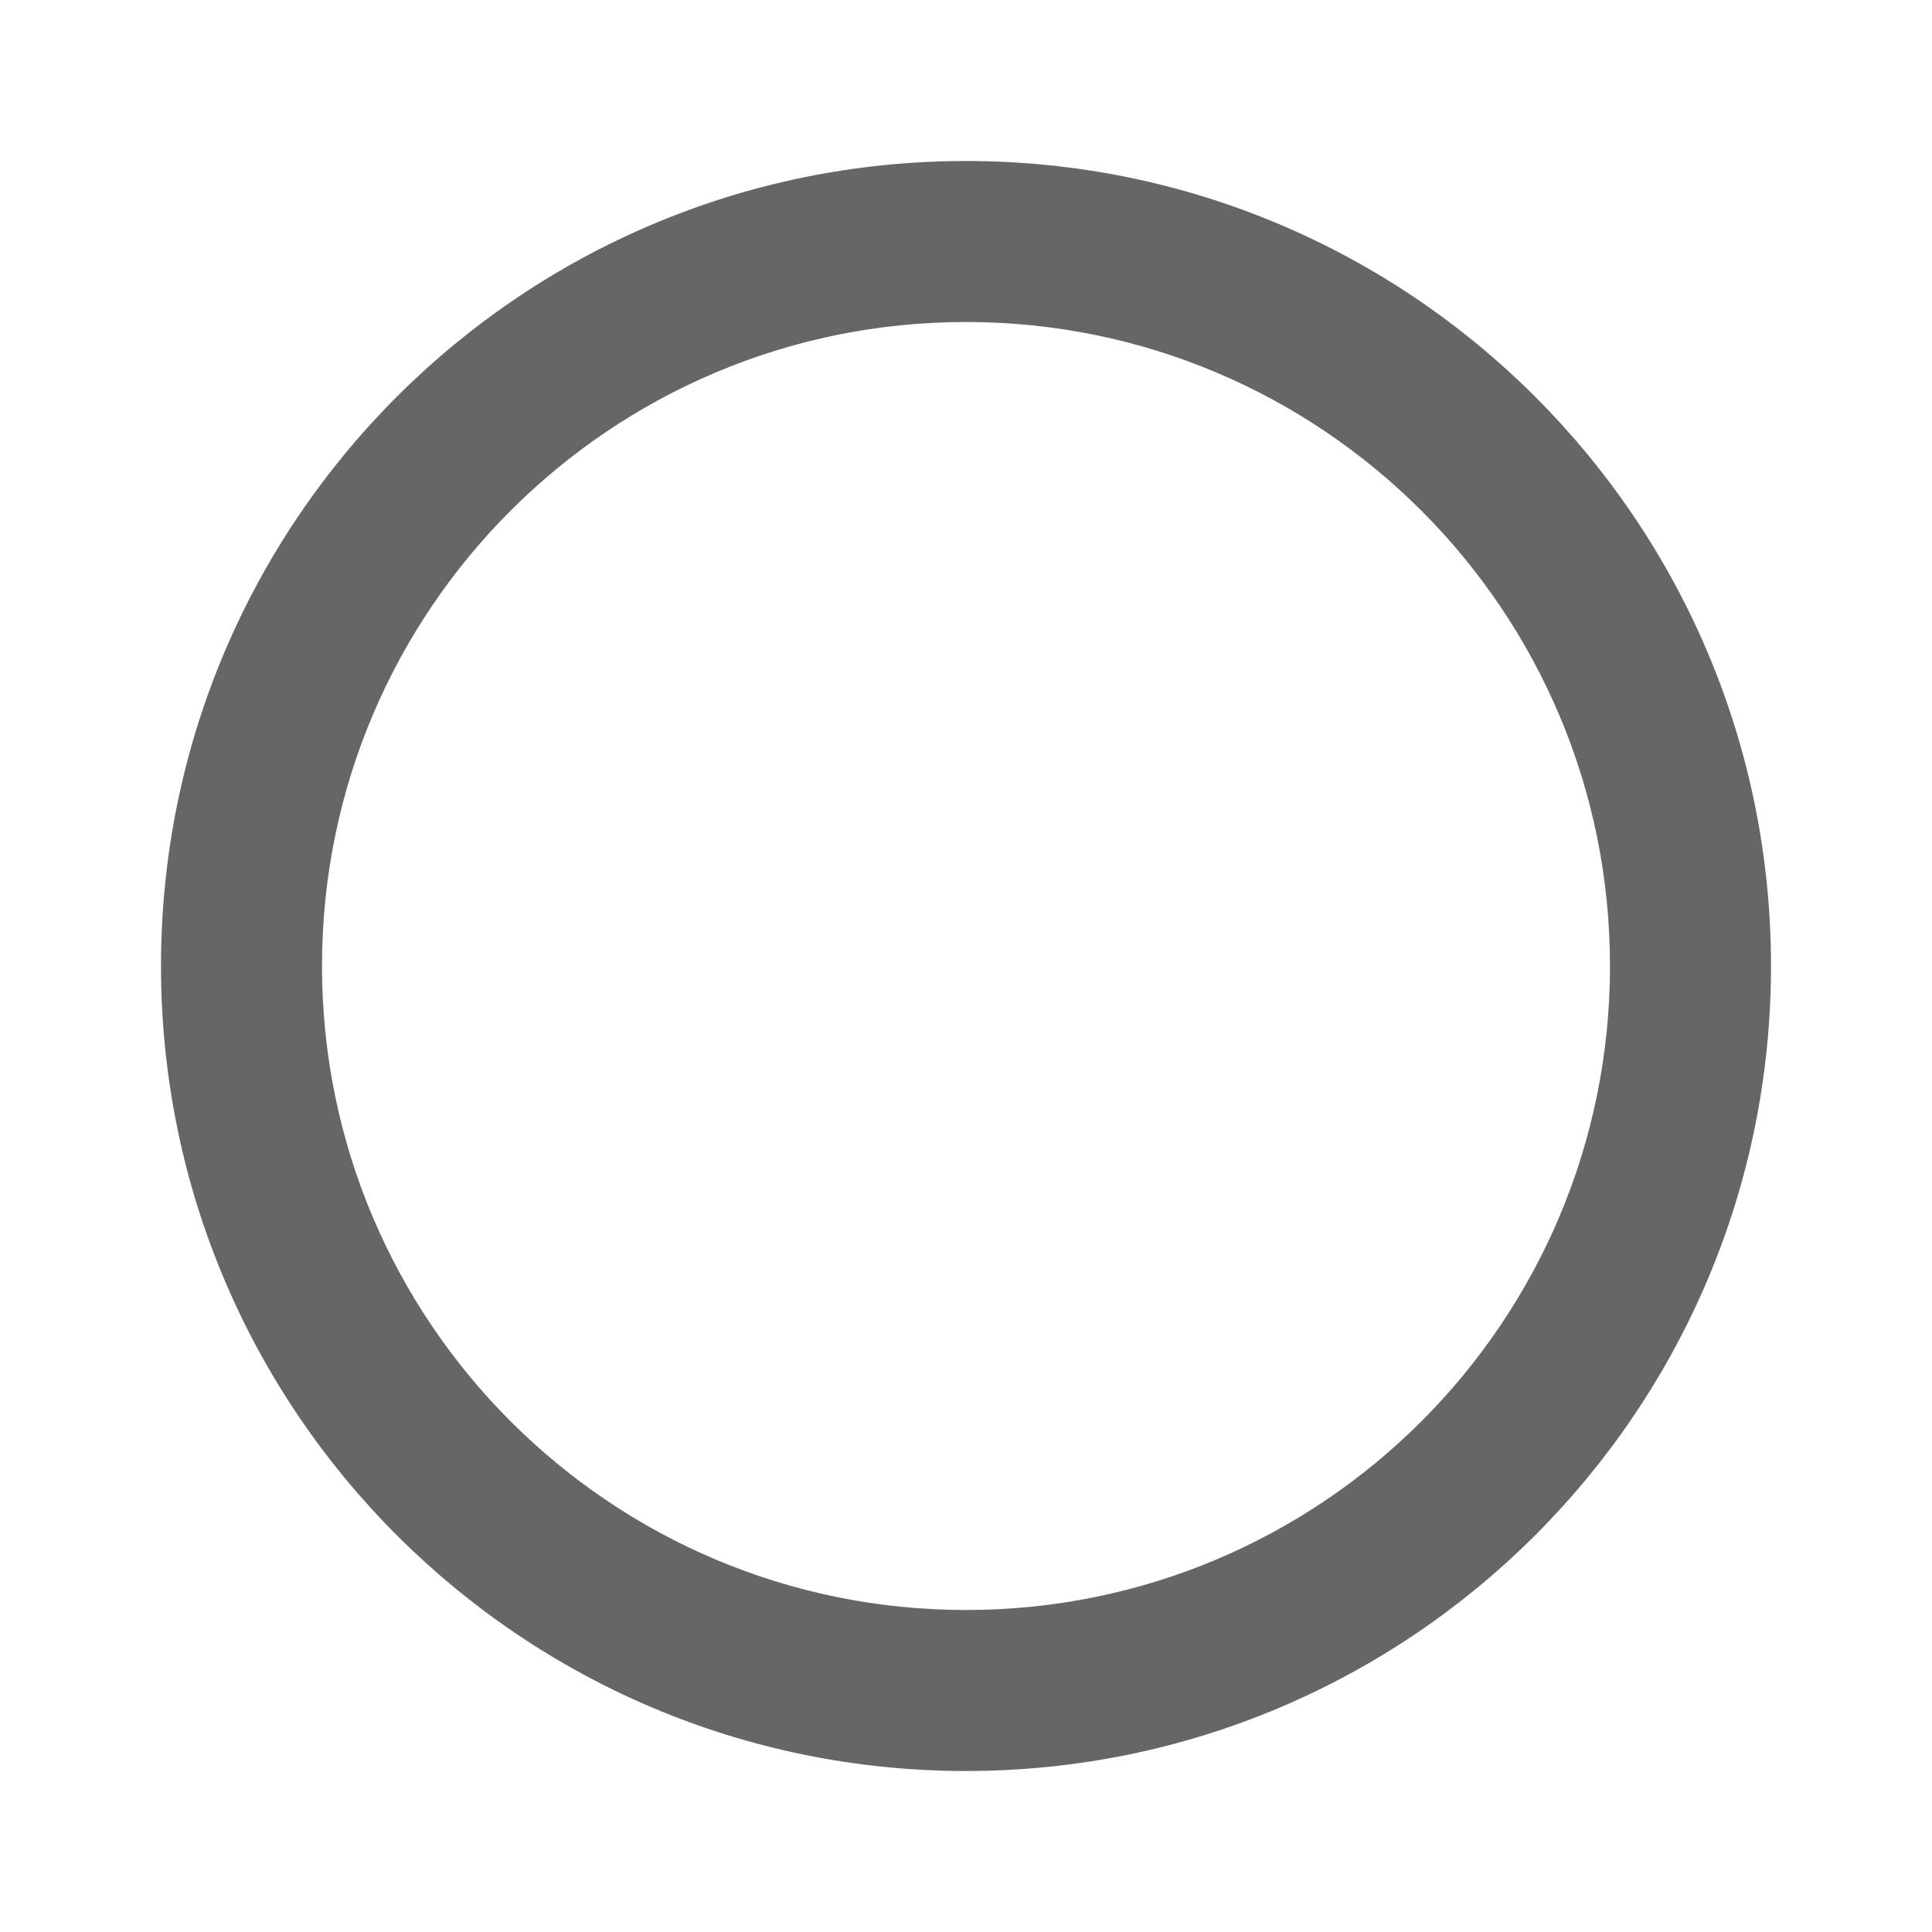
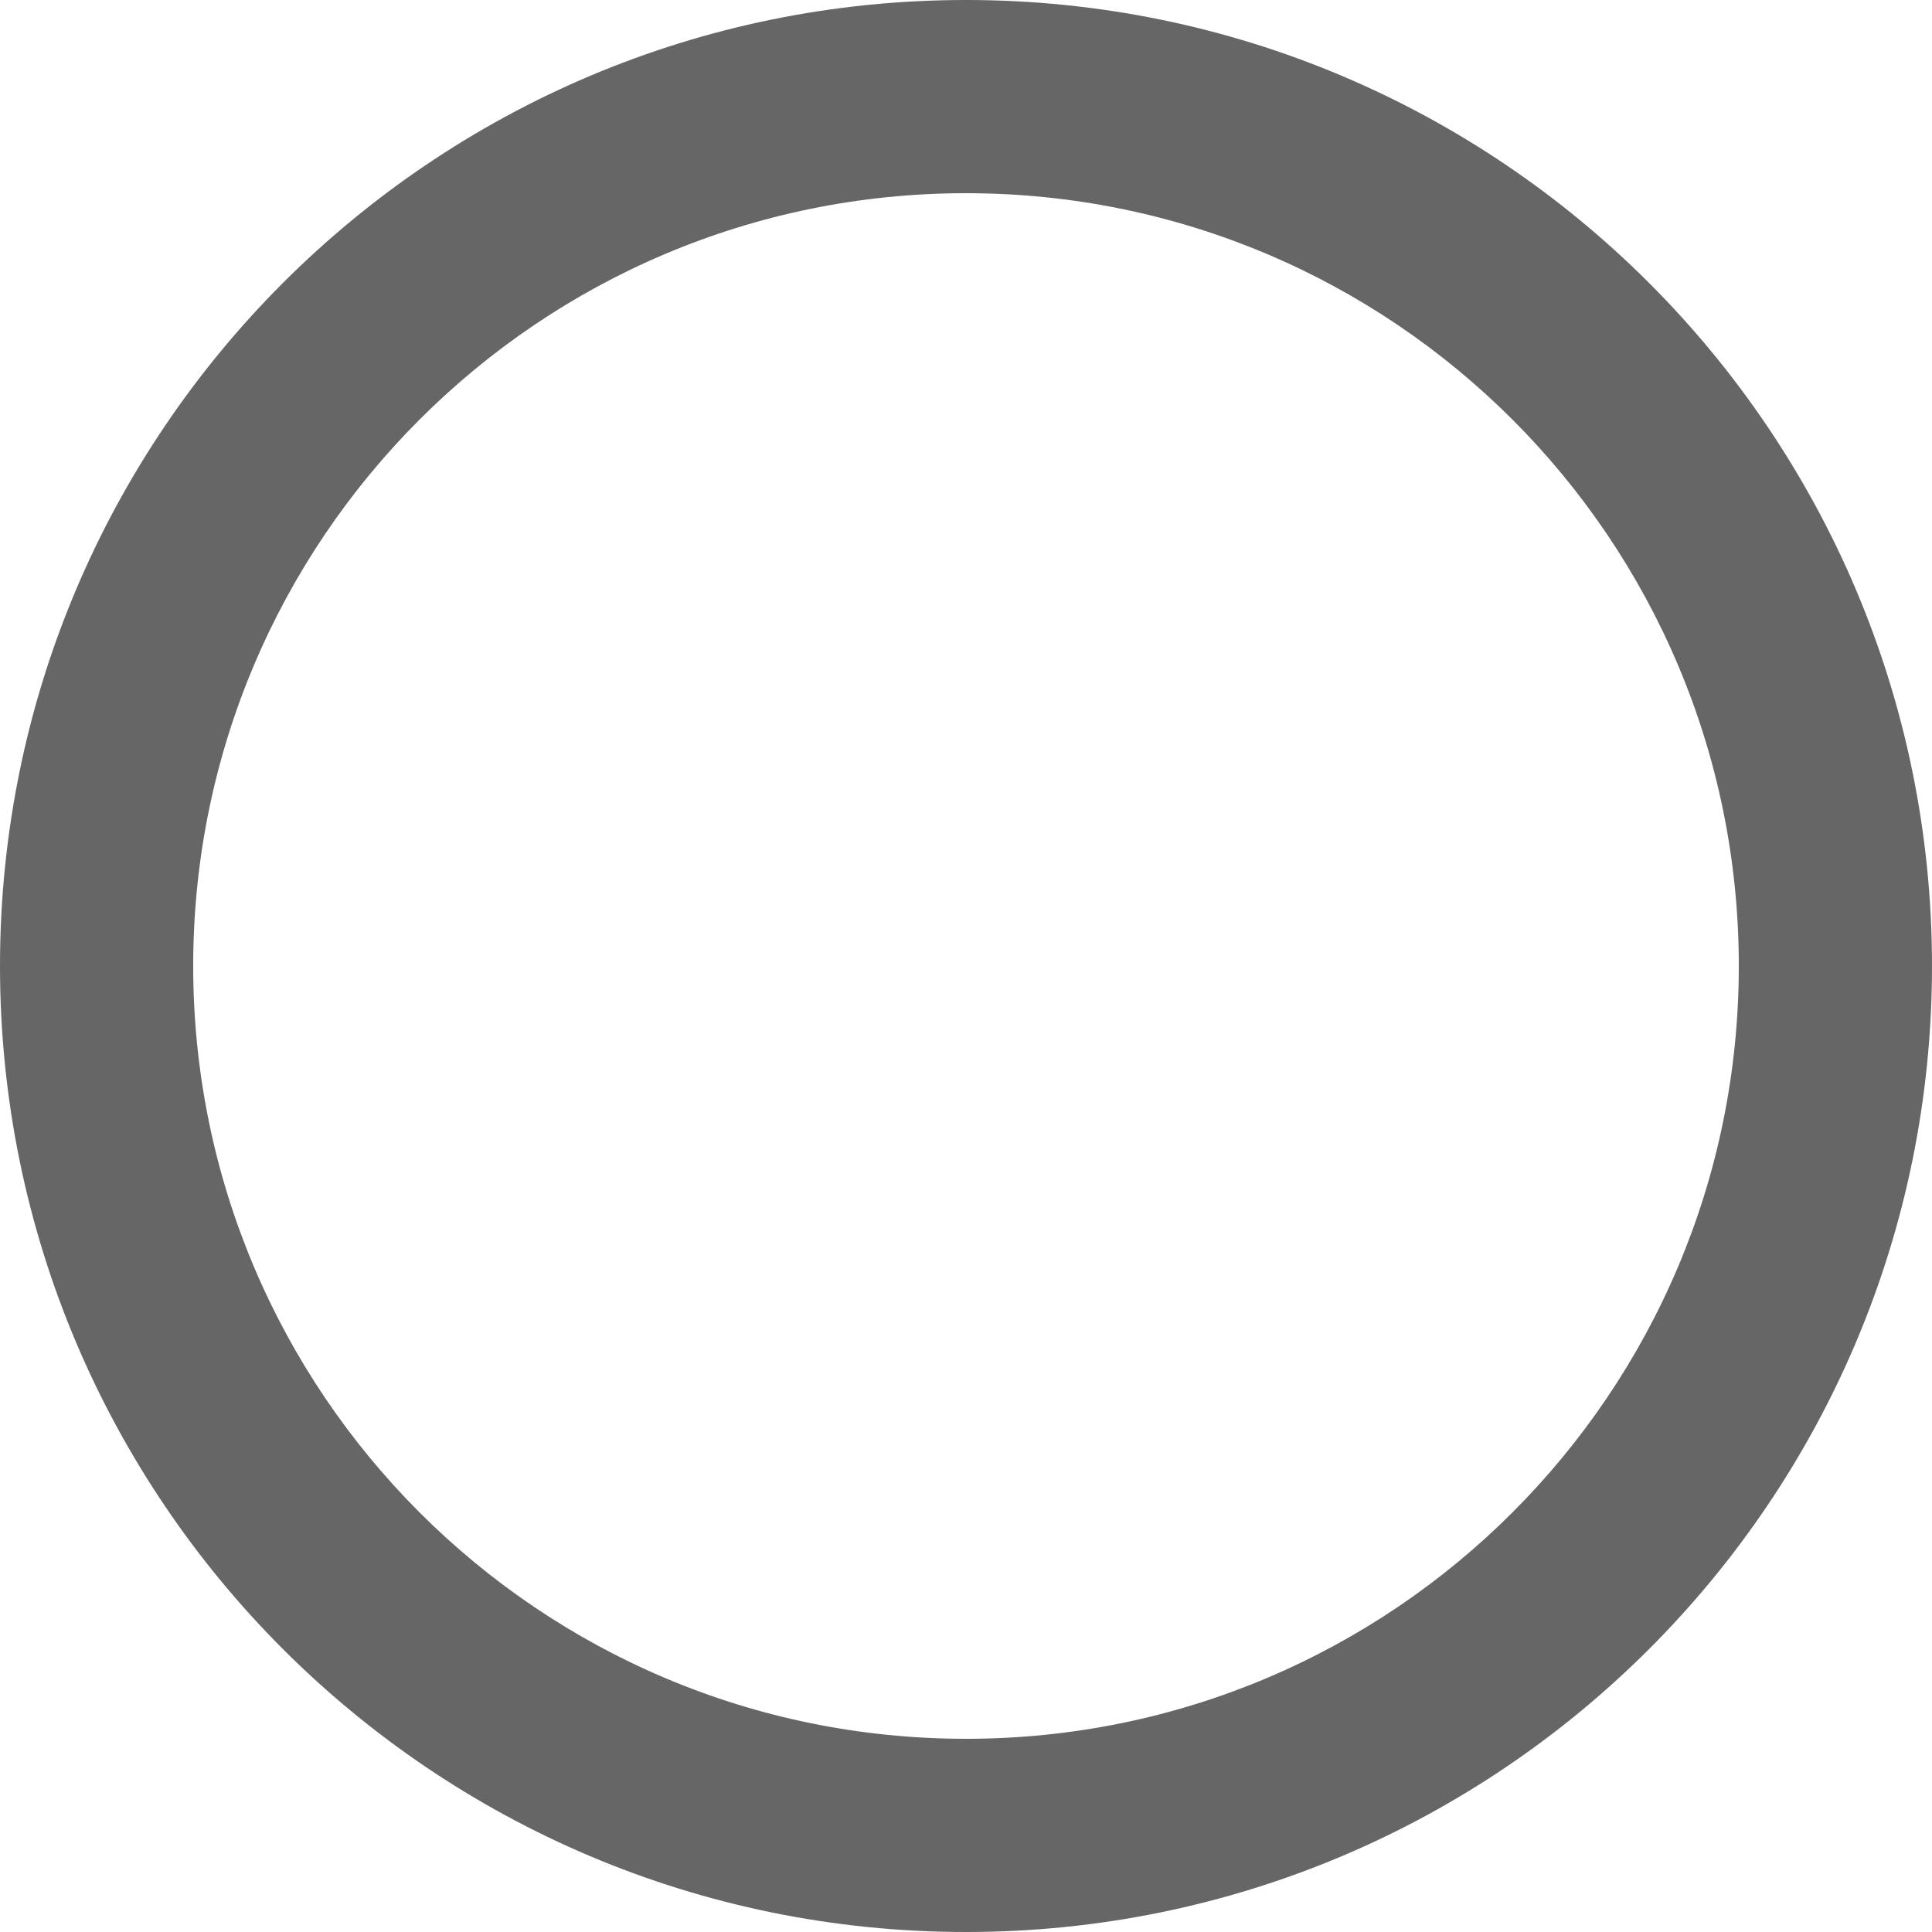
- <svg xmlns="http://www.w3.org/2000/svg" width="24" height="24" viewBox="0 0 24 24" fill="none">
-   <path fill-rule="evenodd" clip-rule="evenodd" d="M22 12C22 17.523 17.523 22 12 22C6.477 22 2 17.523 2 12C2 6.477 6.477 2 12 2C17.523 2 22 6.477 22 12ZM20 12C20 16.418 16.418 20 12 20C7.582 20 4 16.418 4 12C4 7.582 7.582 4 12 4C16.418 4 20 7.582 20 12Z" fill="#666666" />
+ <svg xmlns="http://www.w3.org/2000/svg" width="20" height="20" viewBox="0 0 20 20" fill="none">
+   <path d="M20 10C20 15.523 15.523 20 10 20C4.477 20 0 15.523 0 10C0 4.477 4.477 0 10 0C15.523 0 20 4.477 20 10ZM18 10C18 5.582 14.418 2 10 2C5.582 2 2 5.582 2 10C2 14.418 5.582 18 10 18C14.418 18 18 14.418 18 10Z" fill="#666666" />
</svg>
